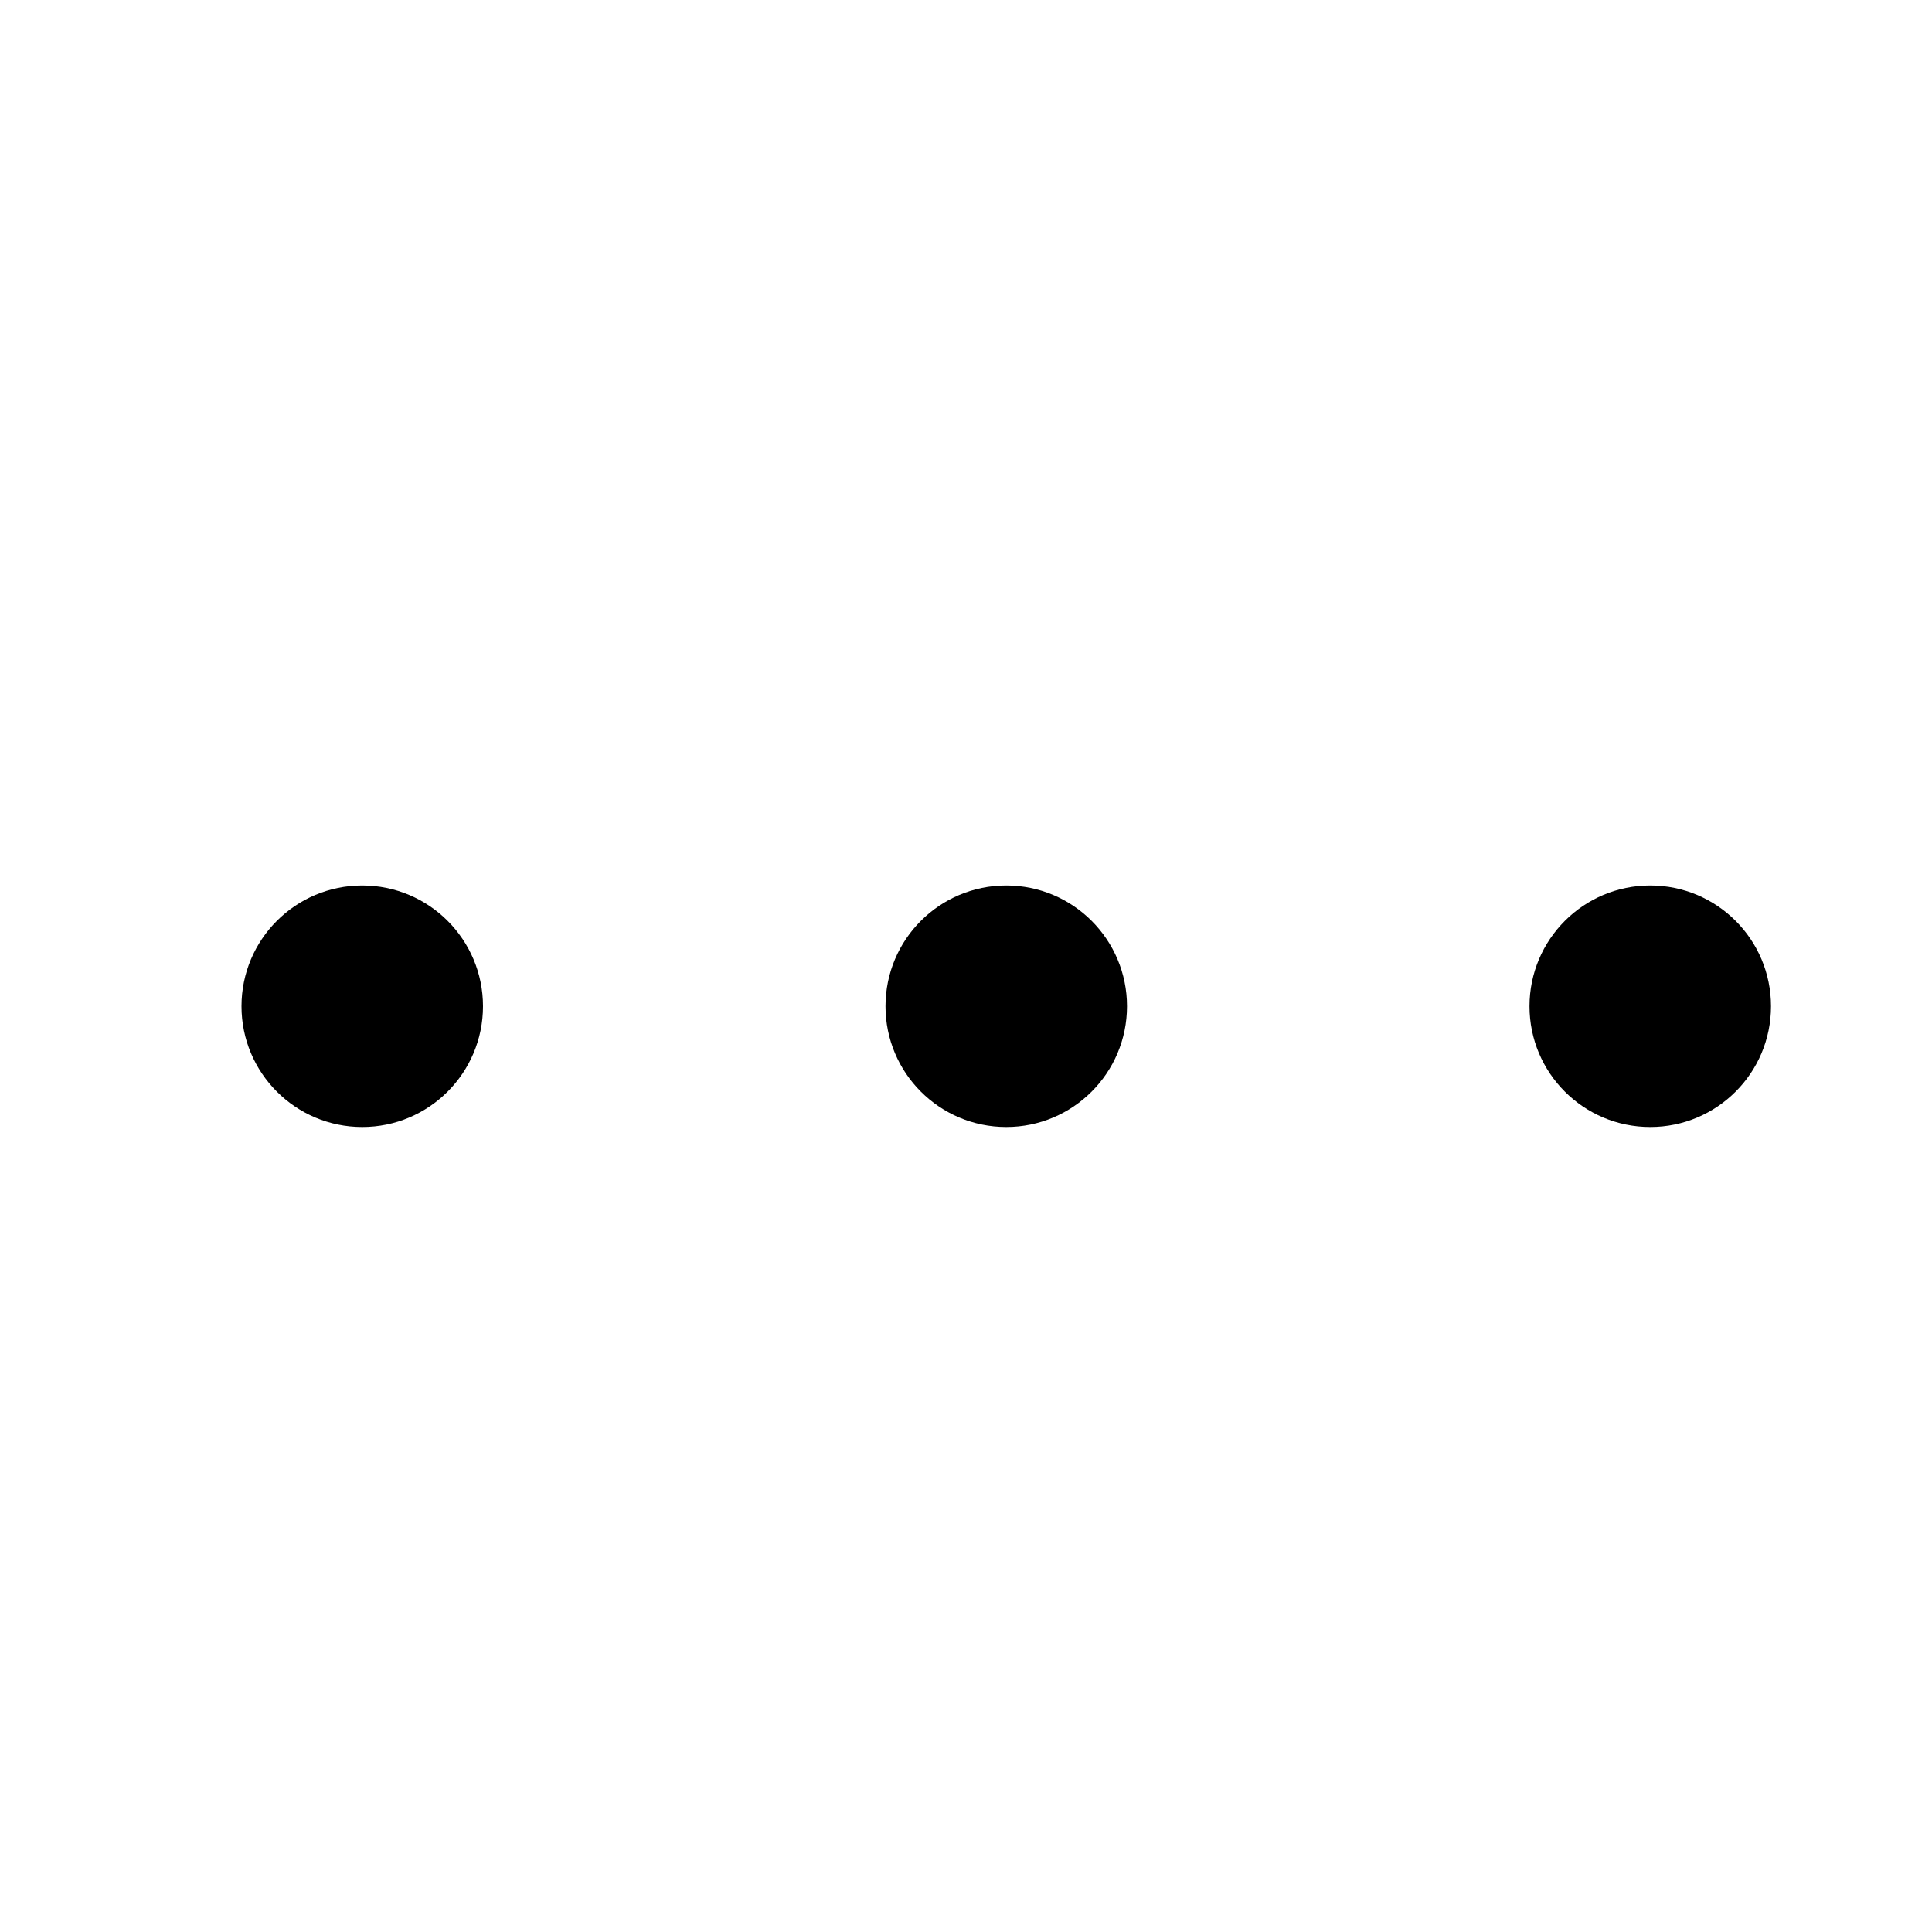
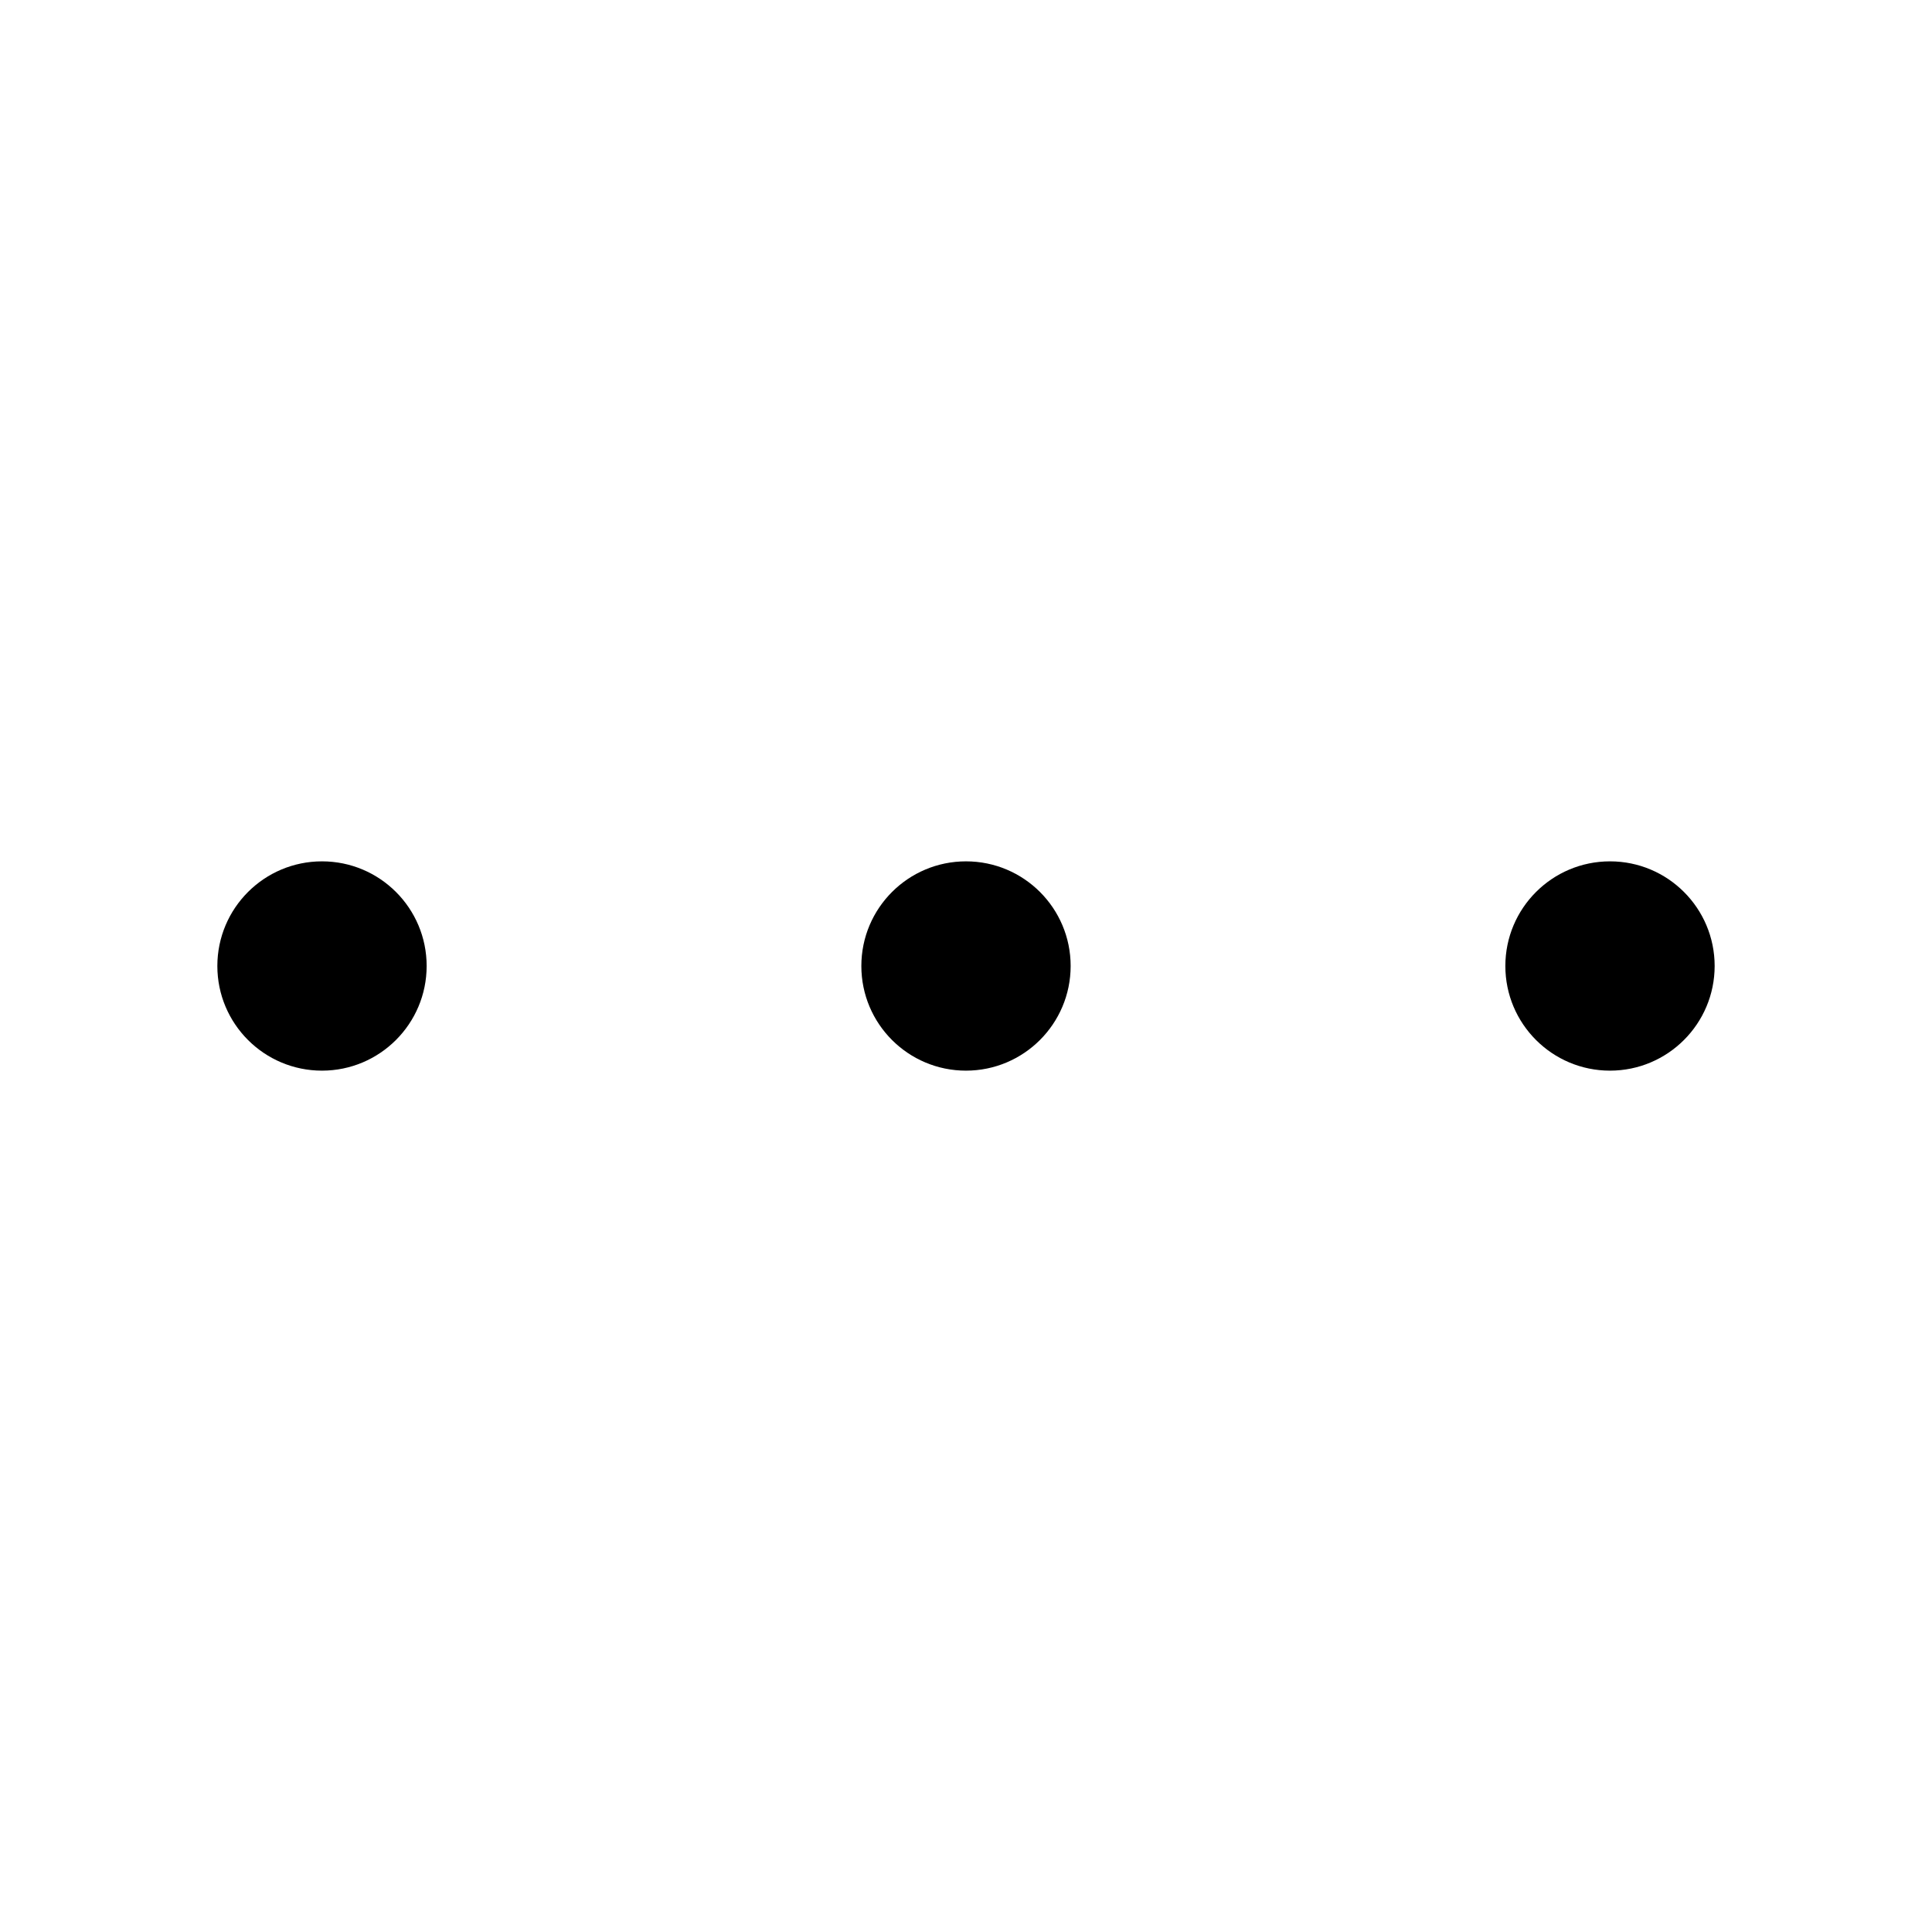
<svg xmlns="http://www.w3.org/2000/svg" viewBox="0 0 24 24">
-   <path d="M6 12.5A1.5 1.5 0 1 1 4.5 11 1.5 1.5 0 0 1 6 12.5zm6.5 1.5a1.5 1.5 0 1 0-1.5-1.5 1.5 1.5 0 0 0 1.5 1.5zm8 0a1.5 1.5 0 1 0-1.5-1.5 1.5 1.5 0 0 0 1.5 1.5z" />
+   <path d="M20 13.3a1.3 1.3 0 1 1 1.3-1.3 1.301 1.301 0 0 1-1.3 1.3zm-8 0a1.3 1.3 0 1 1 1.3-1.3 1.301 1.301 0 0 1-1.3 1.3zm-8 0A1.3 1.3 0 1 1 5.3 12 1.301 1.301 0 0 1 4 13.3z" />
</svg>
